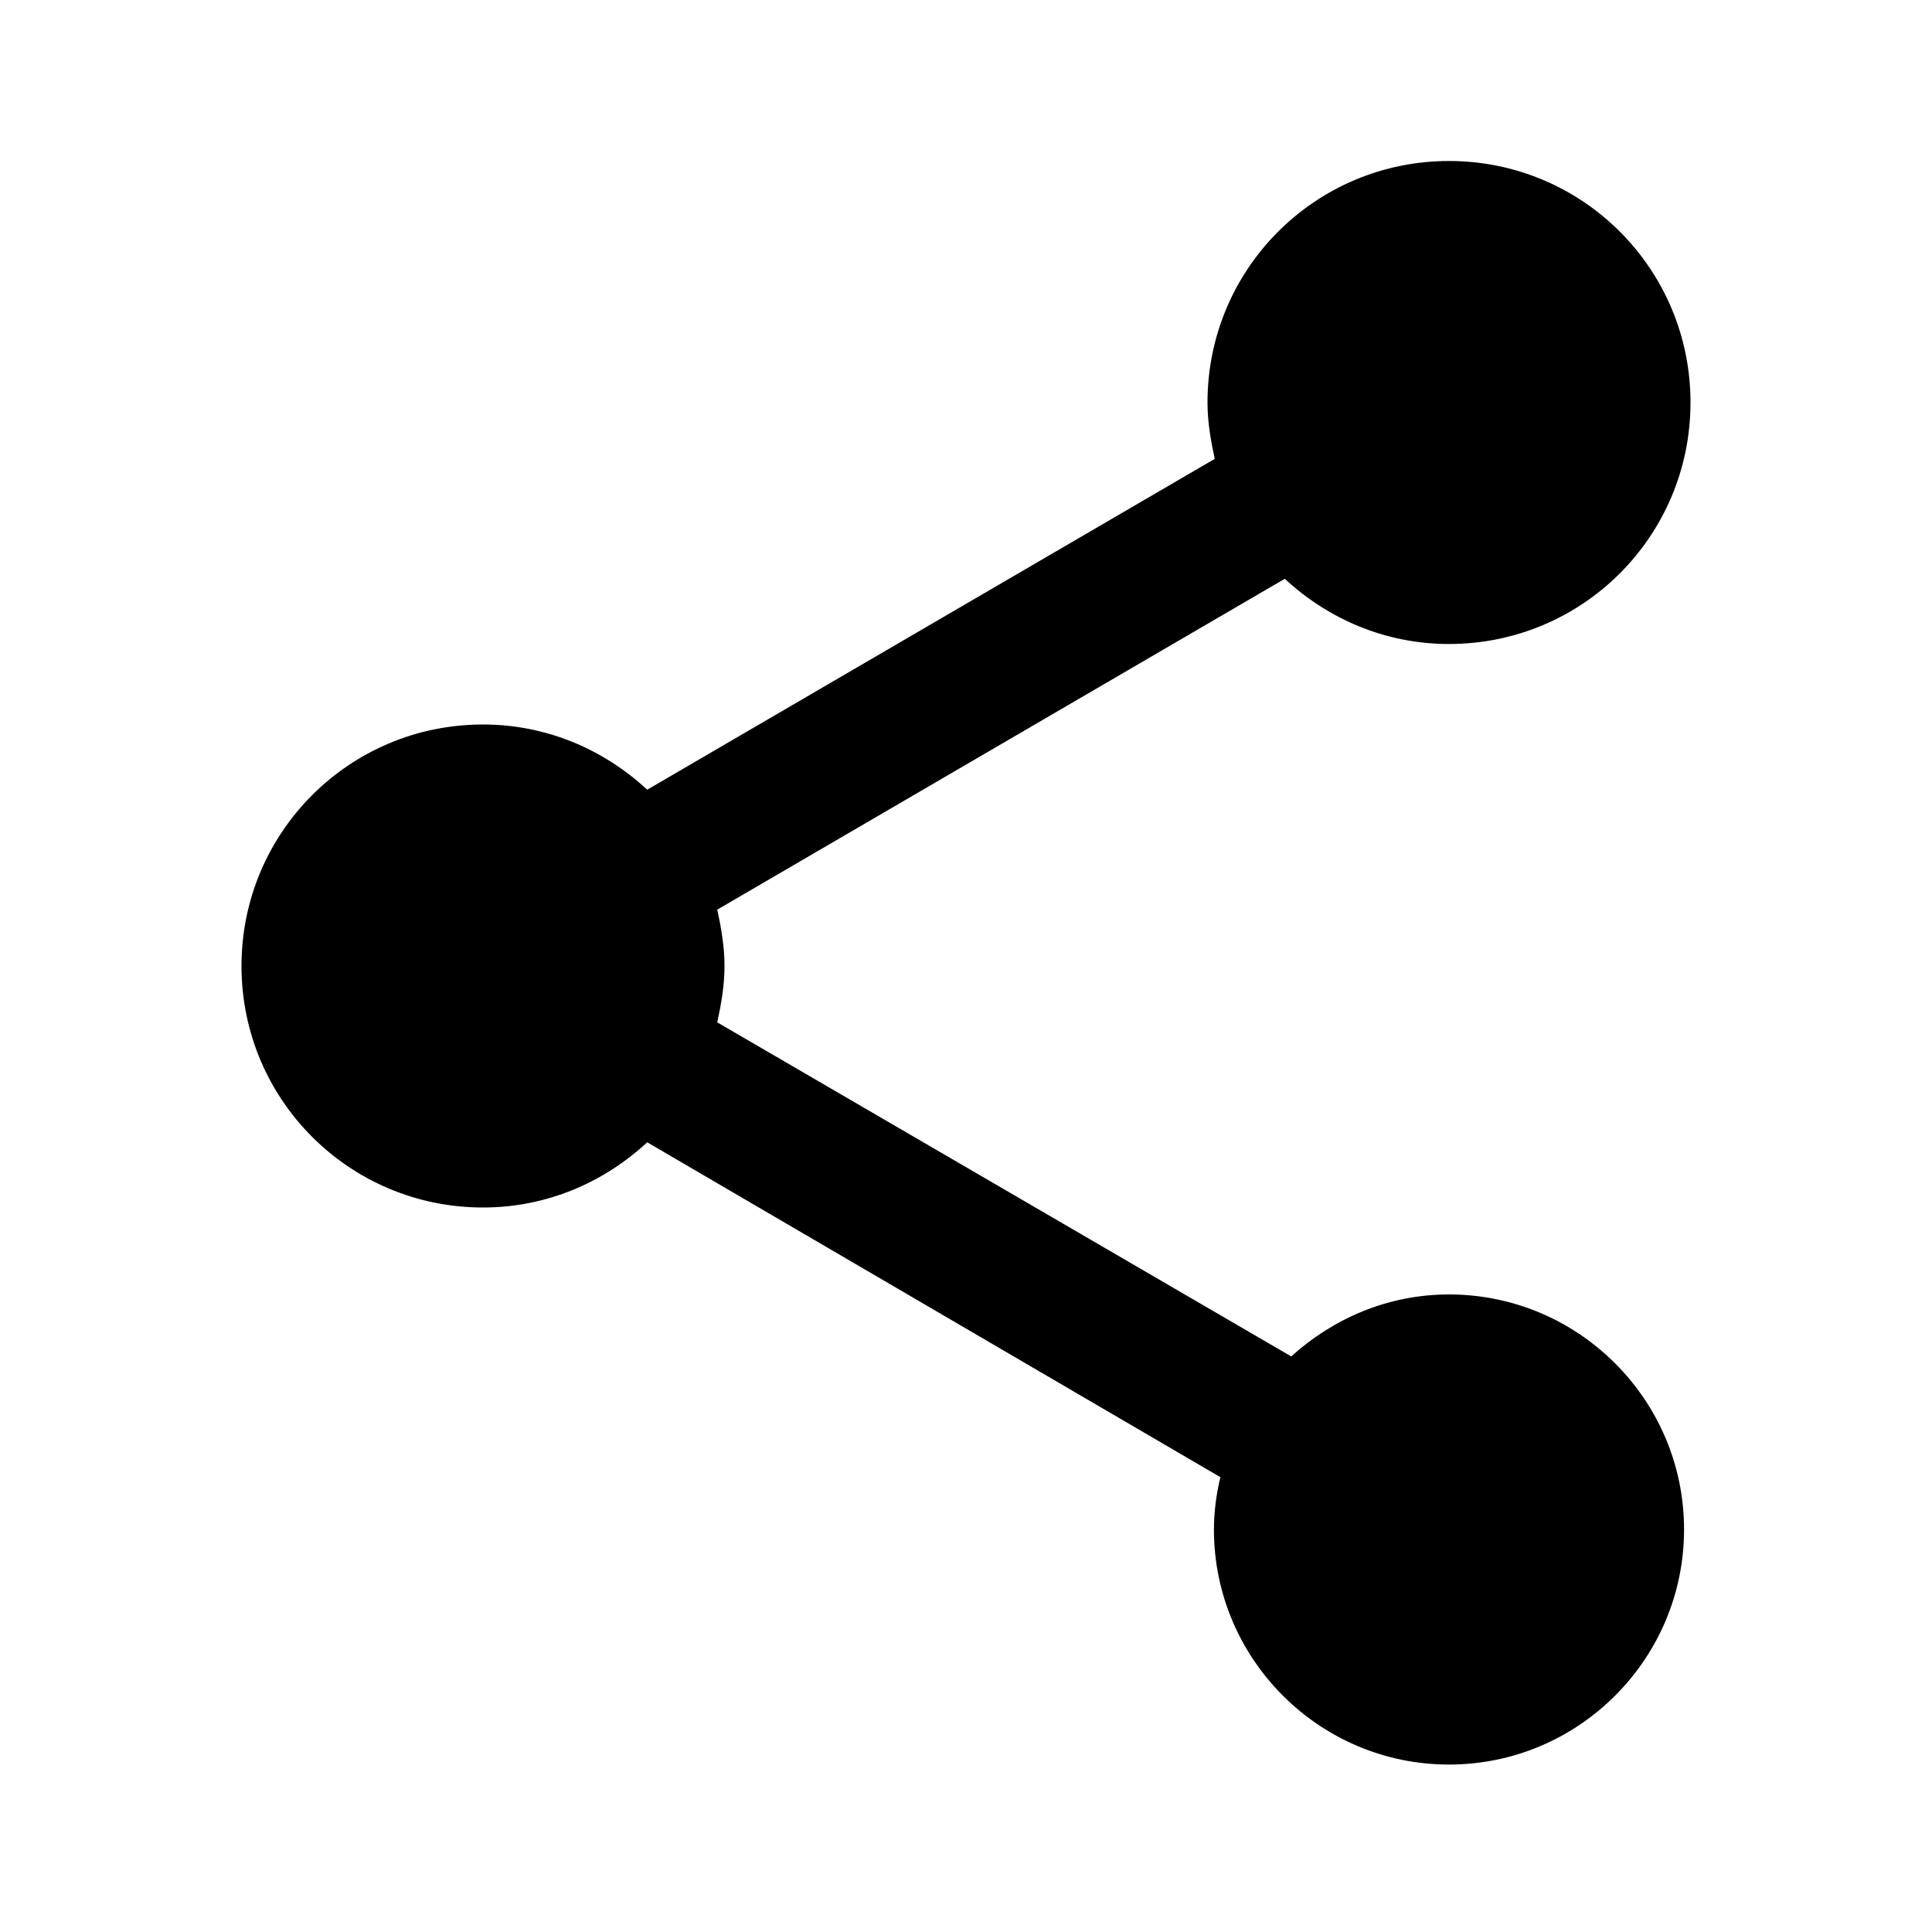
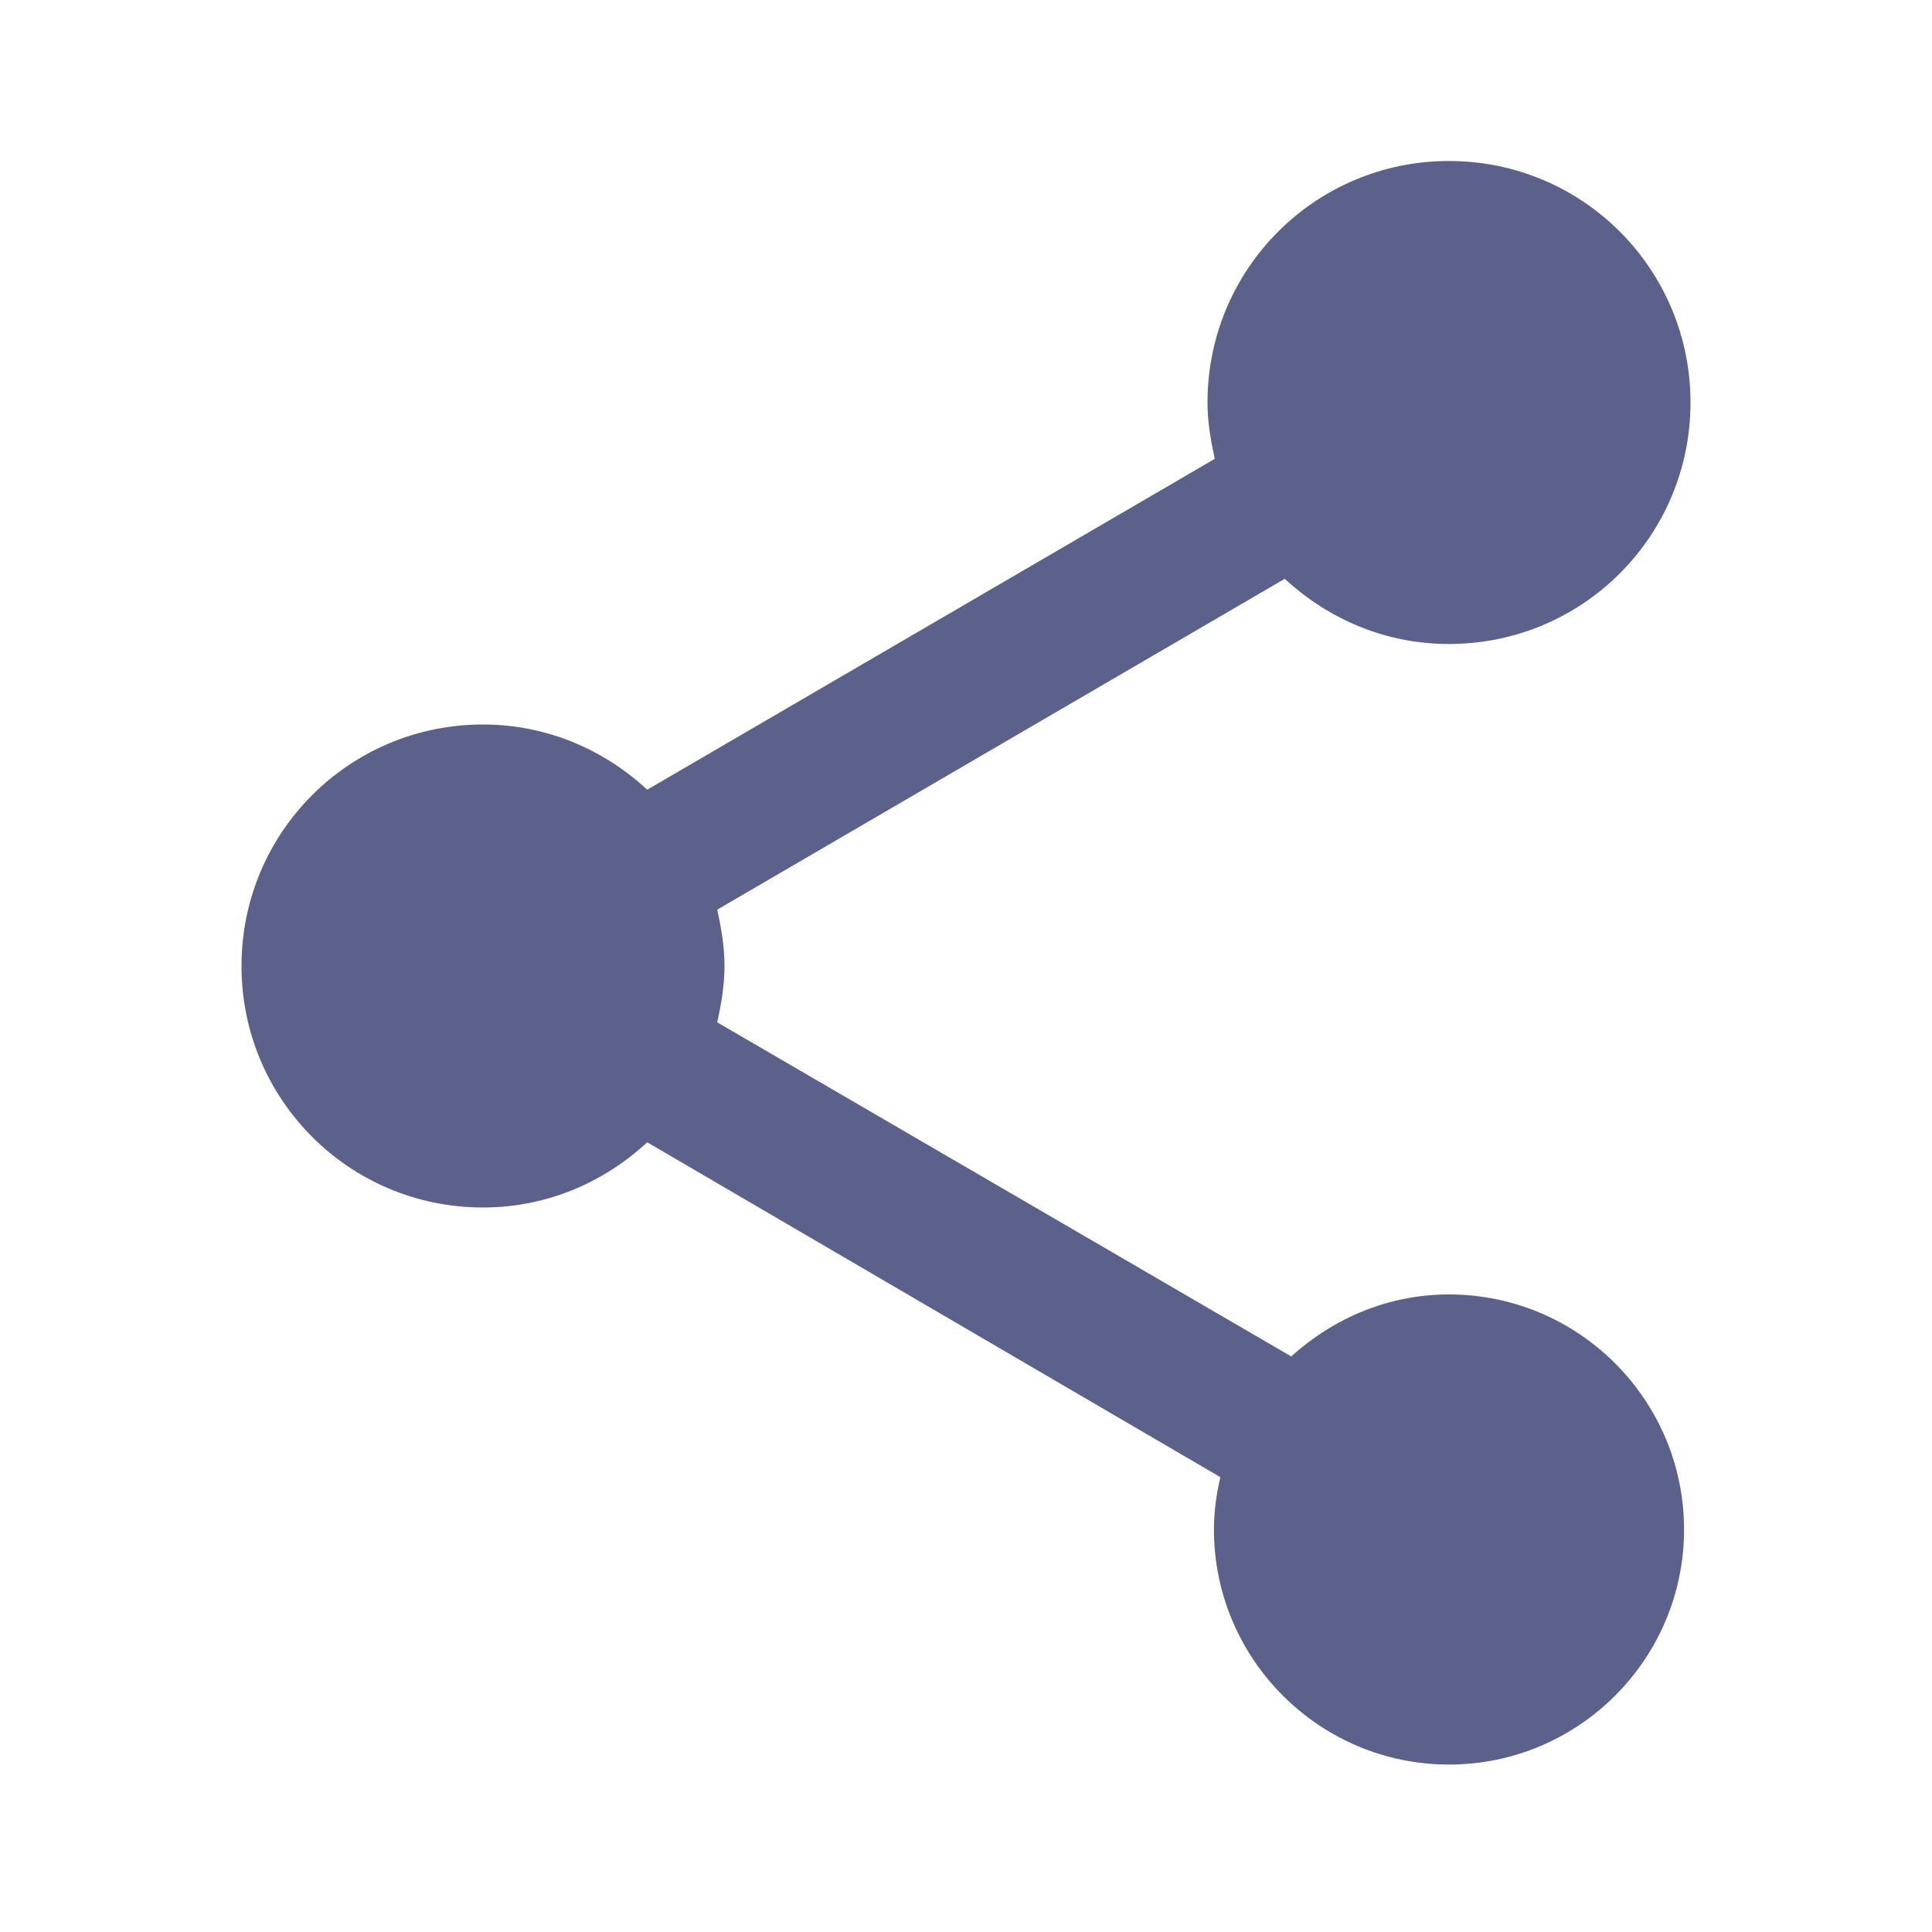
- <svg xmlns="http://www.w3.org/2000/svg" height="24px" viewBox="0 0 24 24" width="24px" fill="#000000">
+ <svg xmlns="http://www.w3.org/2000/svg" height="24px" viewBox="0 0 24 24" width="24px" fill="#5b618a">
  <path d="M0 0h24v24H0z" fill="none" />
  <path d="M18 16.08c-.76 0-1.44.3-1.96.77L8.91 12.7c.05-.23.09-.46.09-.7s-.04-.47-.09-.7l7.05-4.11c.54.5 1.25.81 2.04.81 1.66 0 3-1.34 3-3s-1.34-3-3-3-3 1.34-3 3c0 .24.04.47.09.7L8.04 9.81C7.5 9.31 6.79 9 6 9c-1.66 0-3 1.34-3 3s1.34 3 3 3c.79 0 1.5-.31 2.04-.81l7.12 4.16c-.05.21-.08.43-.08.65 0 1.61 1.31 2.92 2.92 2.92 1.61 0 2.92-1.31 2.92-2.92s-1.31-2.92-2.92-2.92z" />
</svg>
